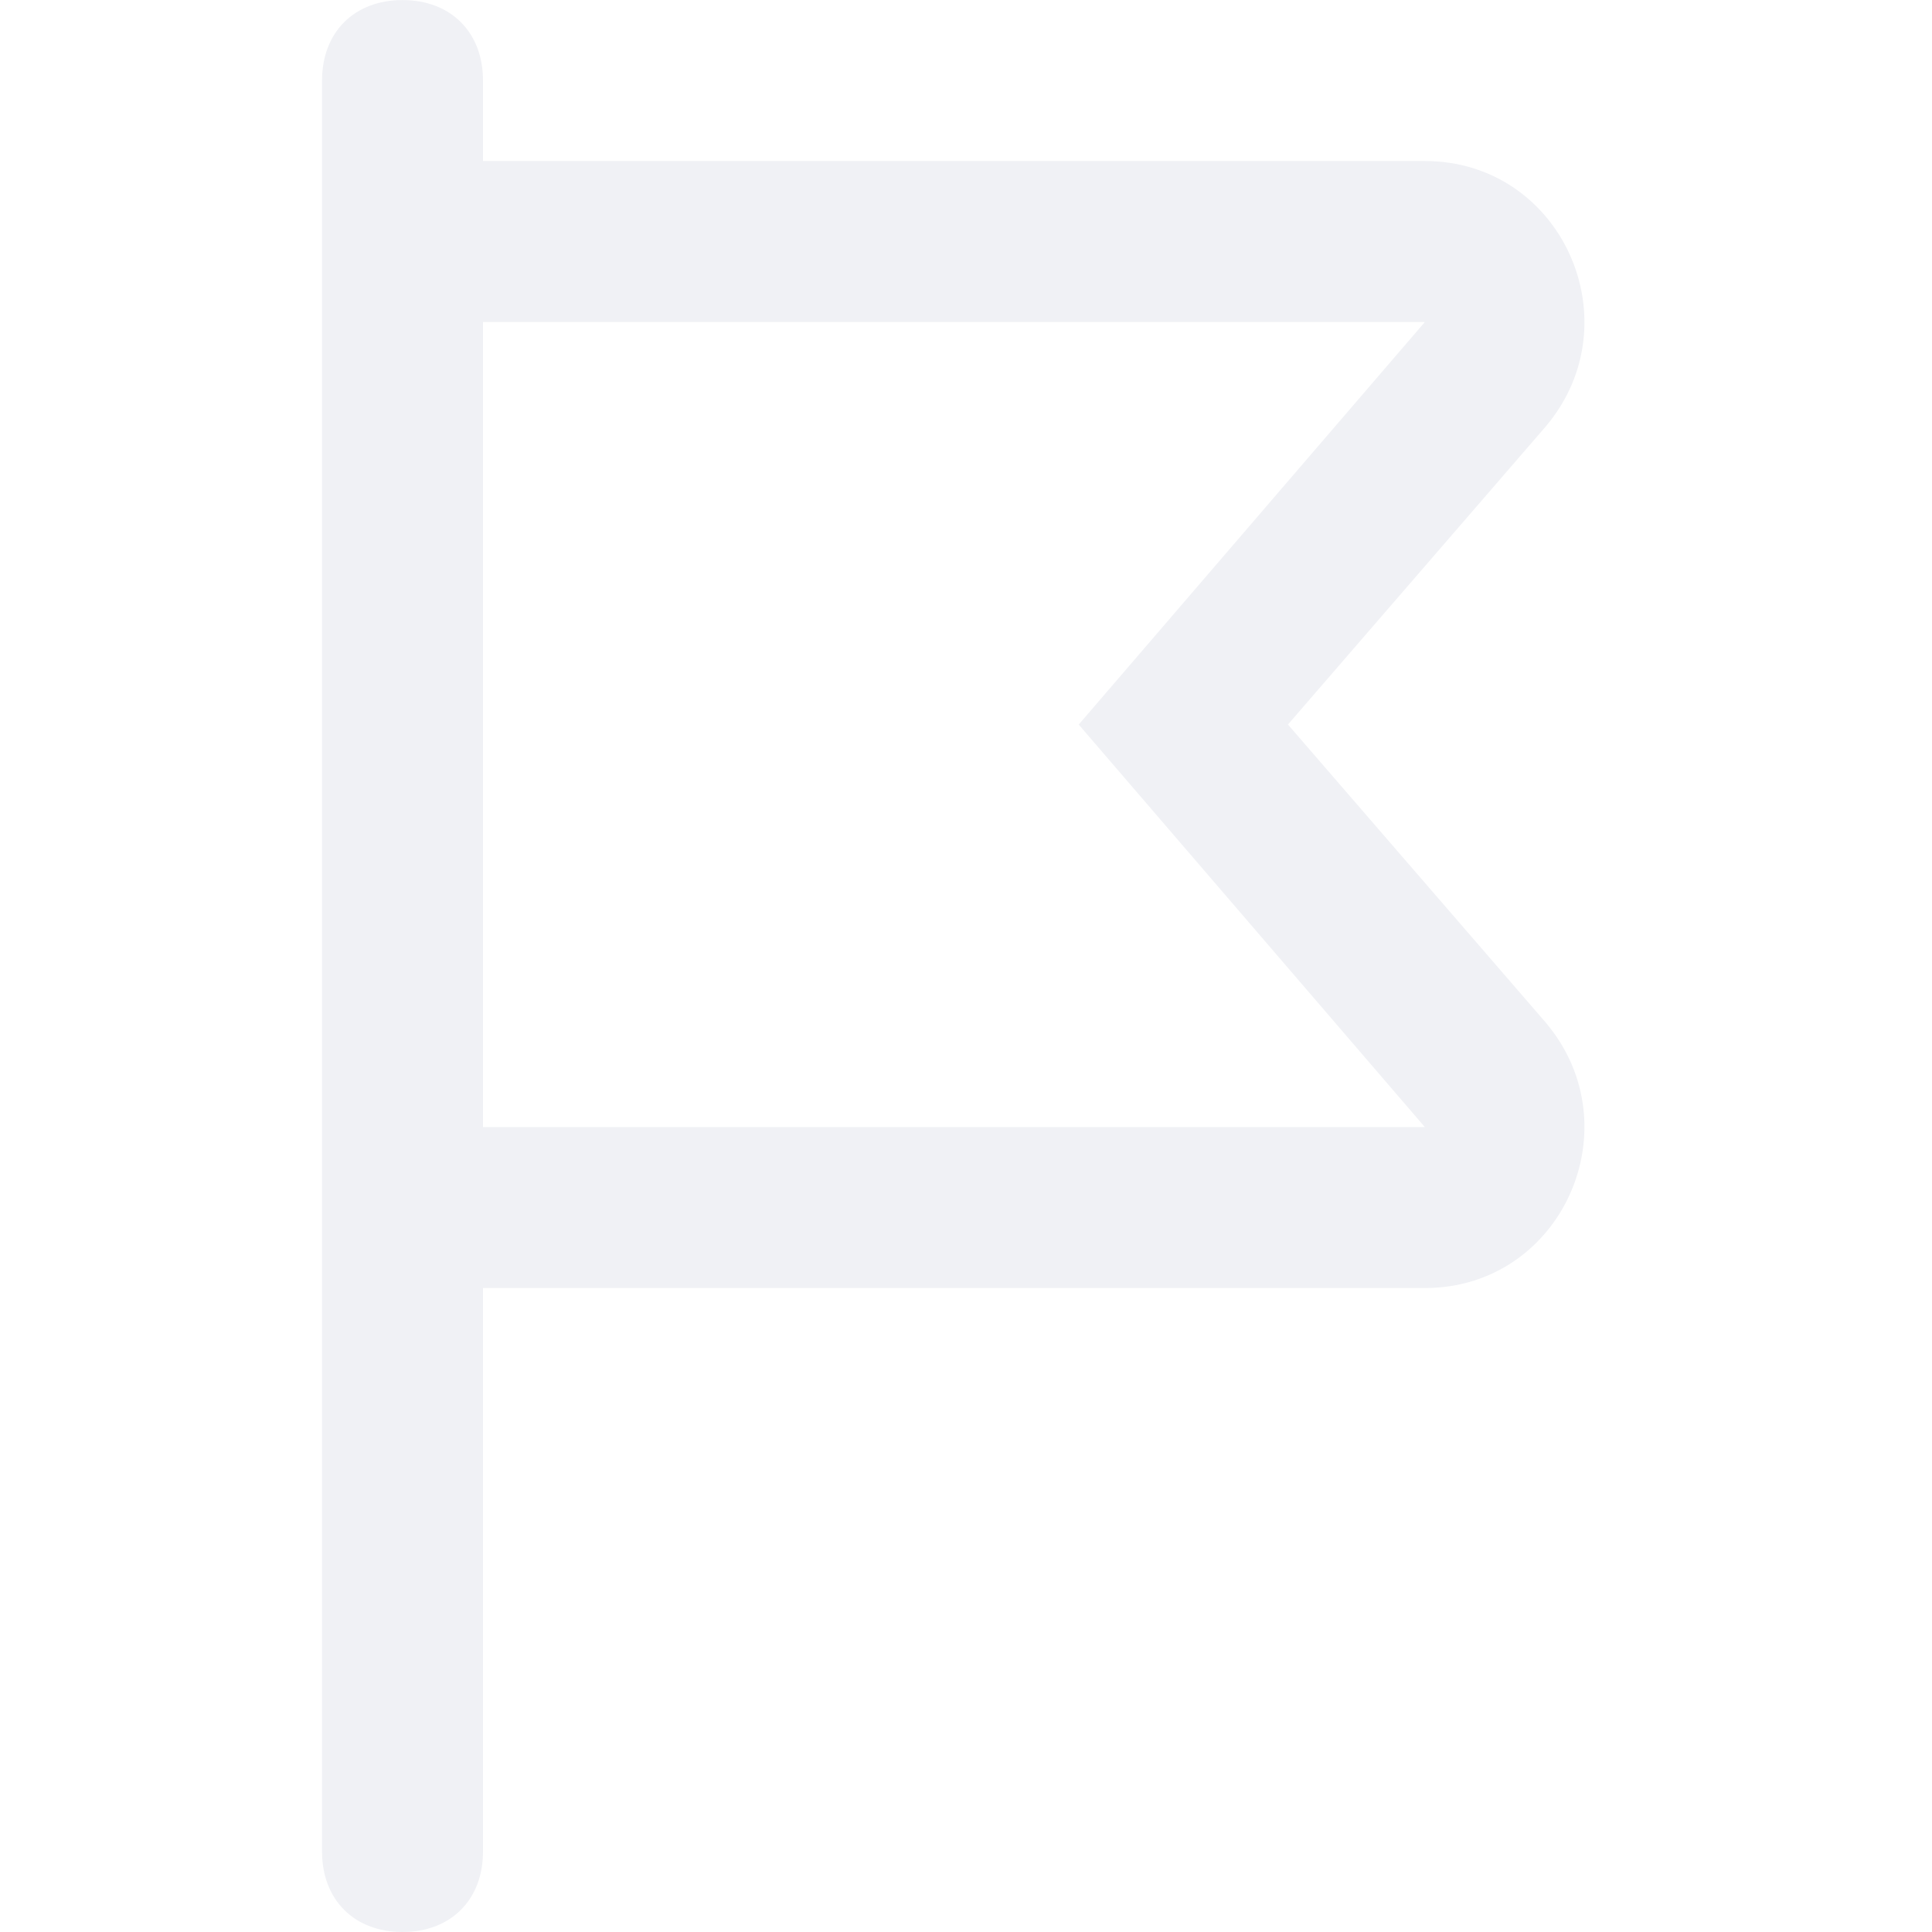
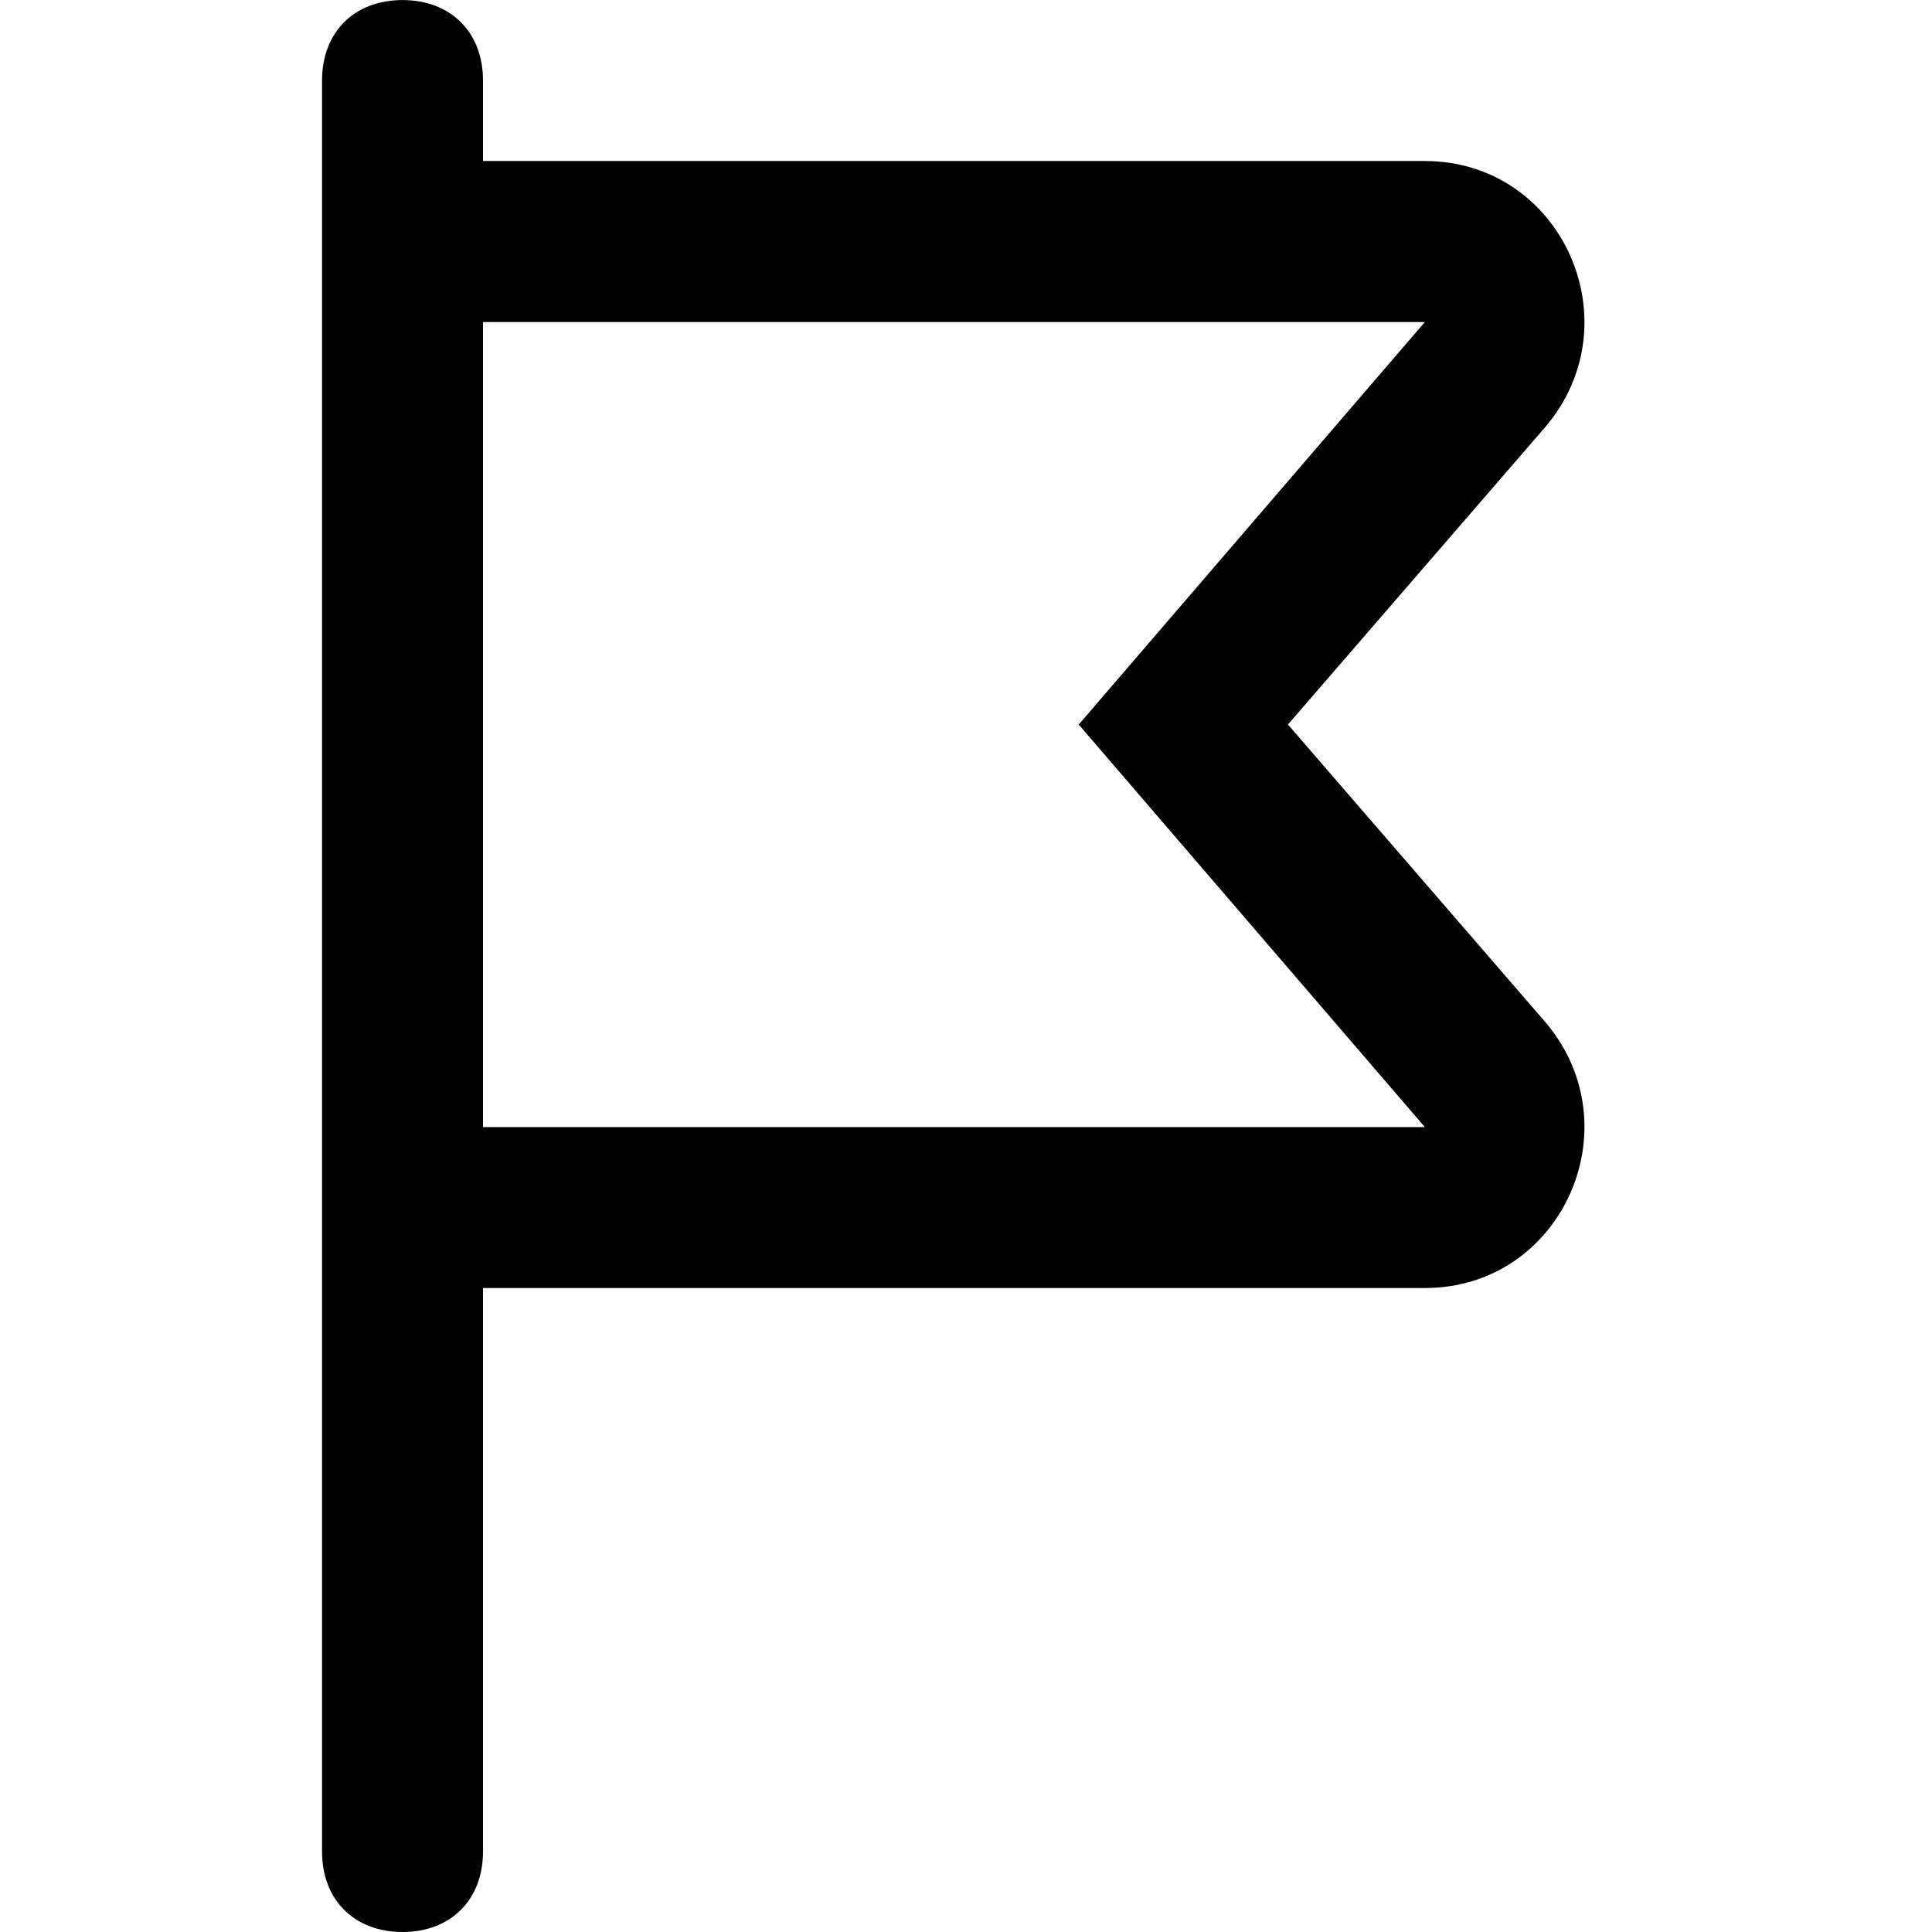
<svg xmlns="http://www.w3.org/2000/svg" version="1.1" width="32" height="32" viewBox="0 0 32 32">
-   <path fill="#f0f1f5" d="M21.333 12l4.267-4.933c1.467-1.733 0.267-4.4-2-4.4h-15.6v-1.333c0-0.8-0.533-1.333-1.333-1.333s-1.333 0.533-1.333 1.333v29.333c0 0.8 0.533 1.333 1.333 1.333s1.333-0.533 1.333-1.333v-9.333h15.6c2.267 0 3.467-2.667 2-4.4l-4.267-4.933zM8 18.667v-13.333h15.6l-5.733 6.667 5.733 6.667h-15.6z" />
+   <path d="M21.333 12l4.267-4.933c1.467-1.733 0.267-4.4-2-4.4h-15.6v-1.333c0-0.8-0.533-1.333-1.333-1.333s-1.333 0.533-1.333 1.333v29.333c0 0.8 0.533 1.333 1.333 1.333s1.333-0.533 1.333-1.333v-9.333h15.6c2.267 0 3.467-2.667 2-4.4l-4.267-4.933zM8 18.667v-13.333h15.6l-5.733 6.667 5.733 6.667h-15.6z" />
</svg>
